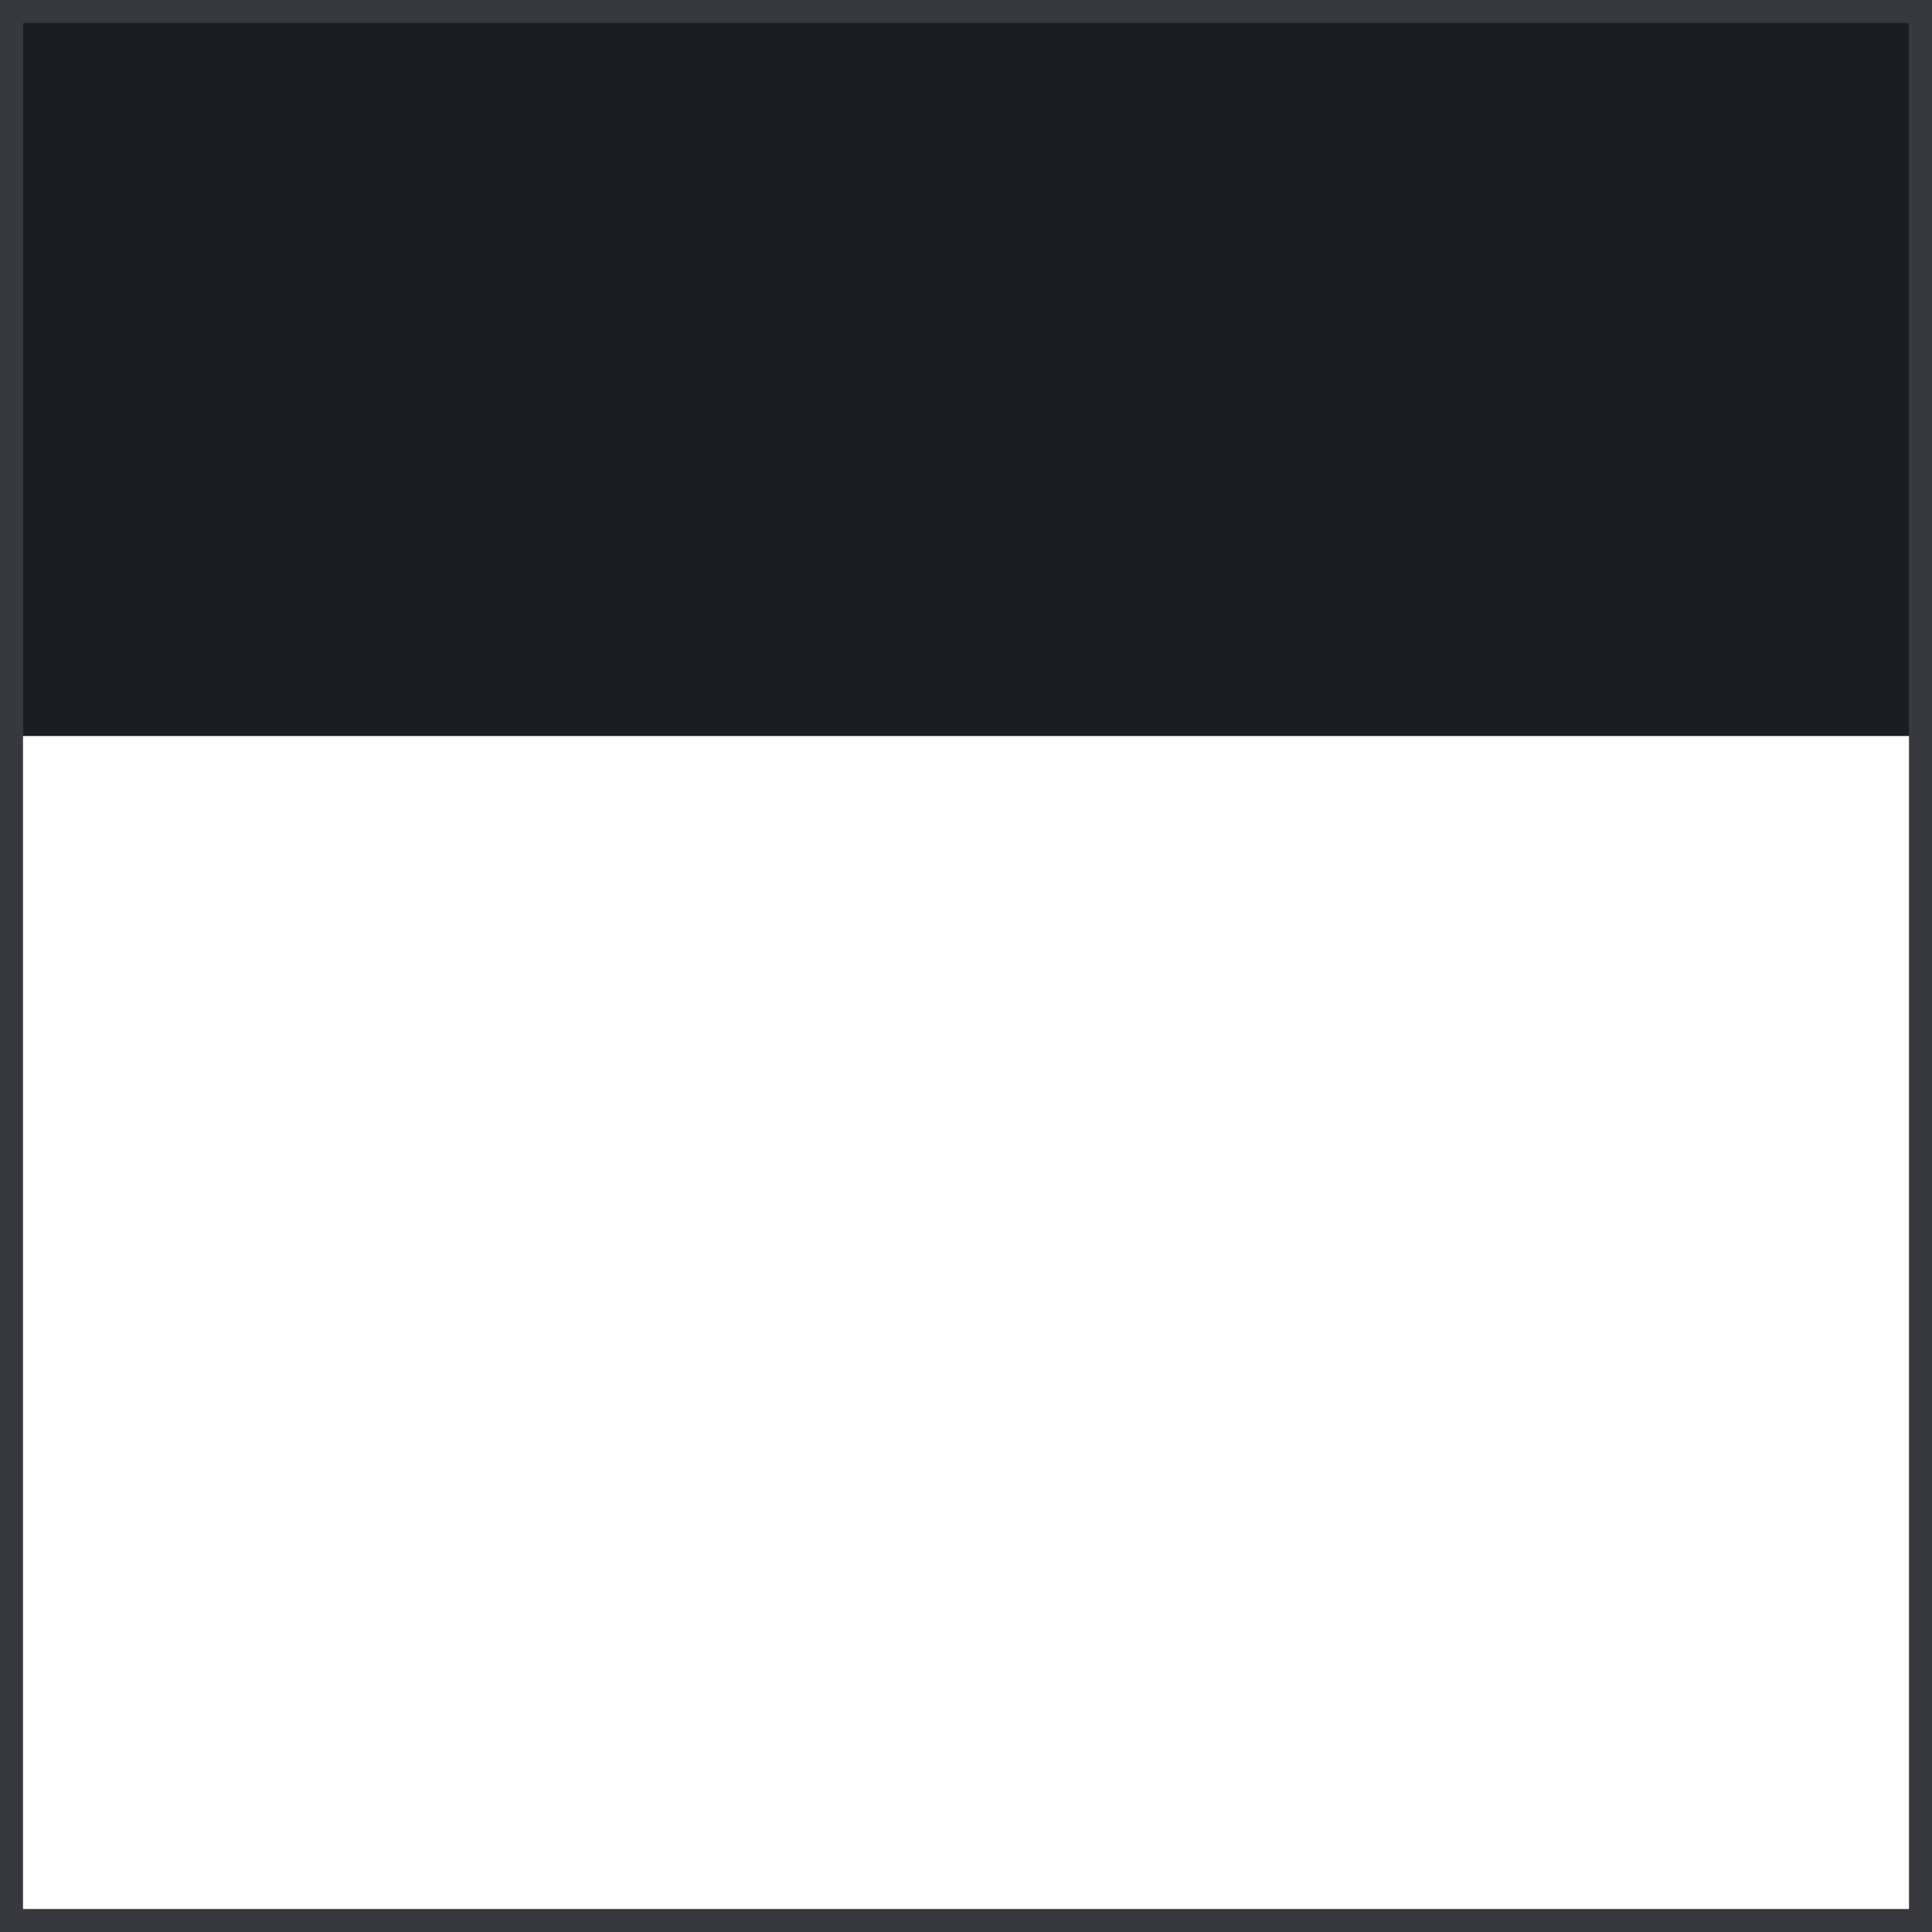
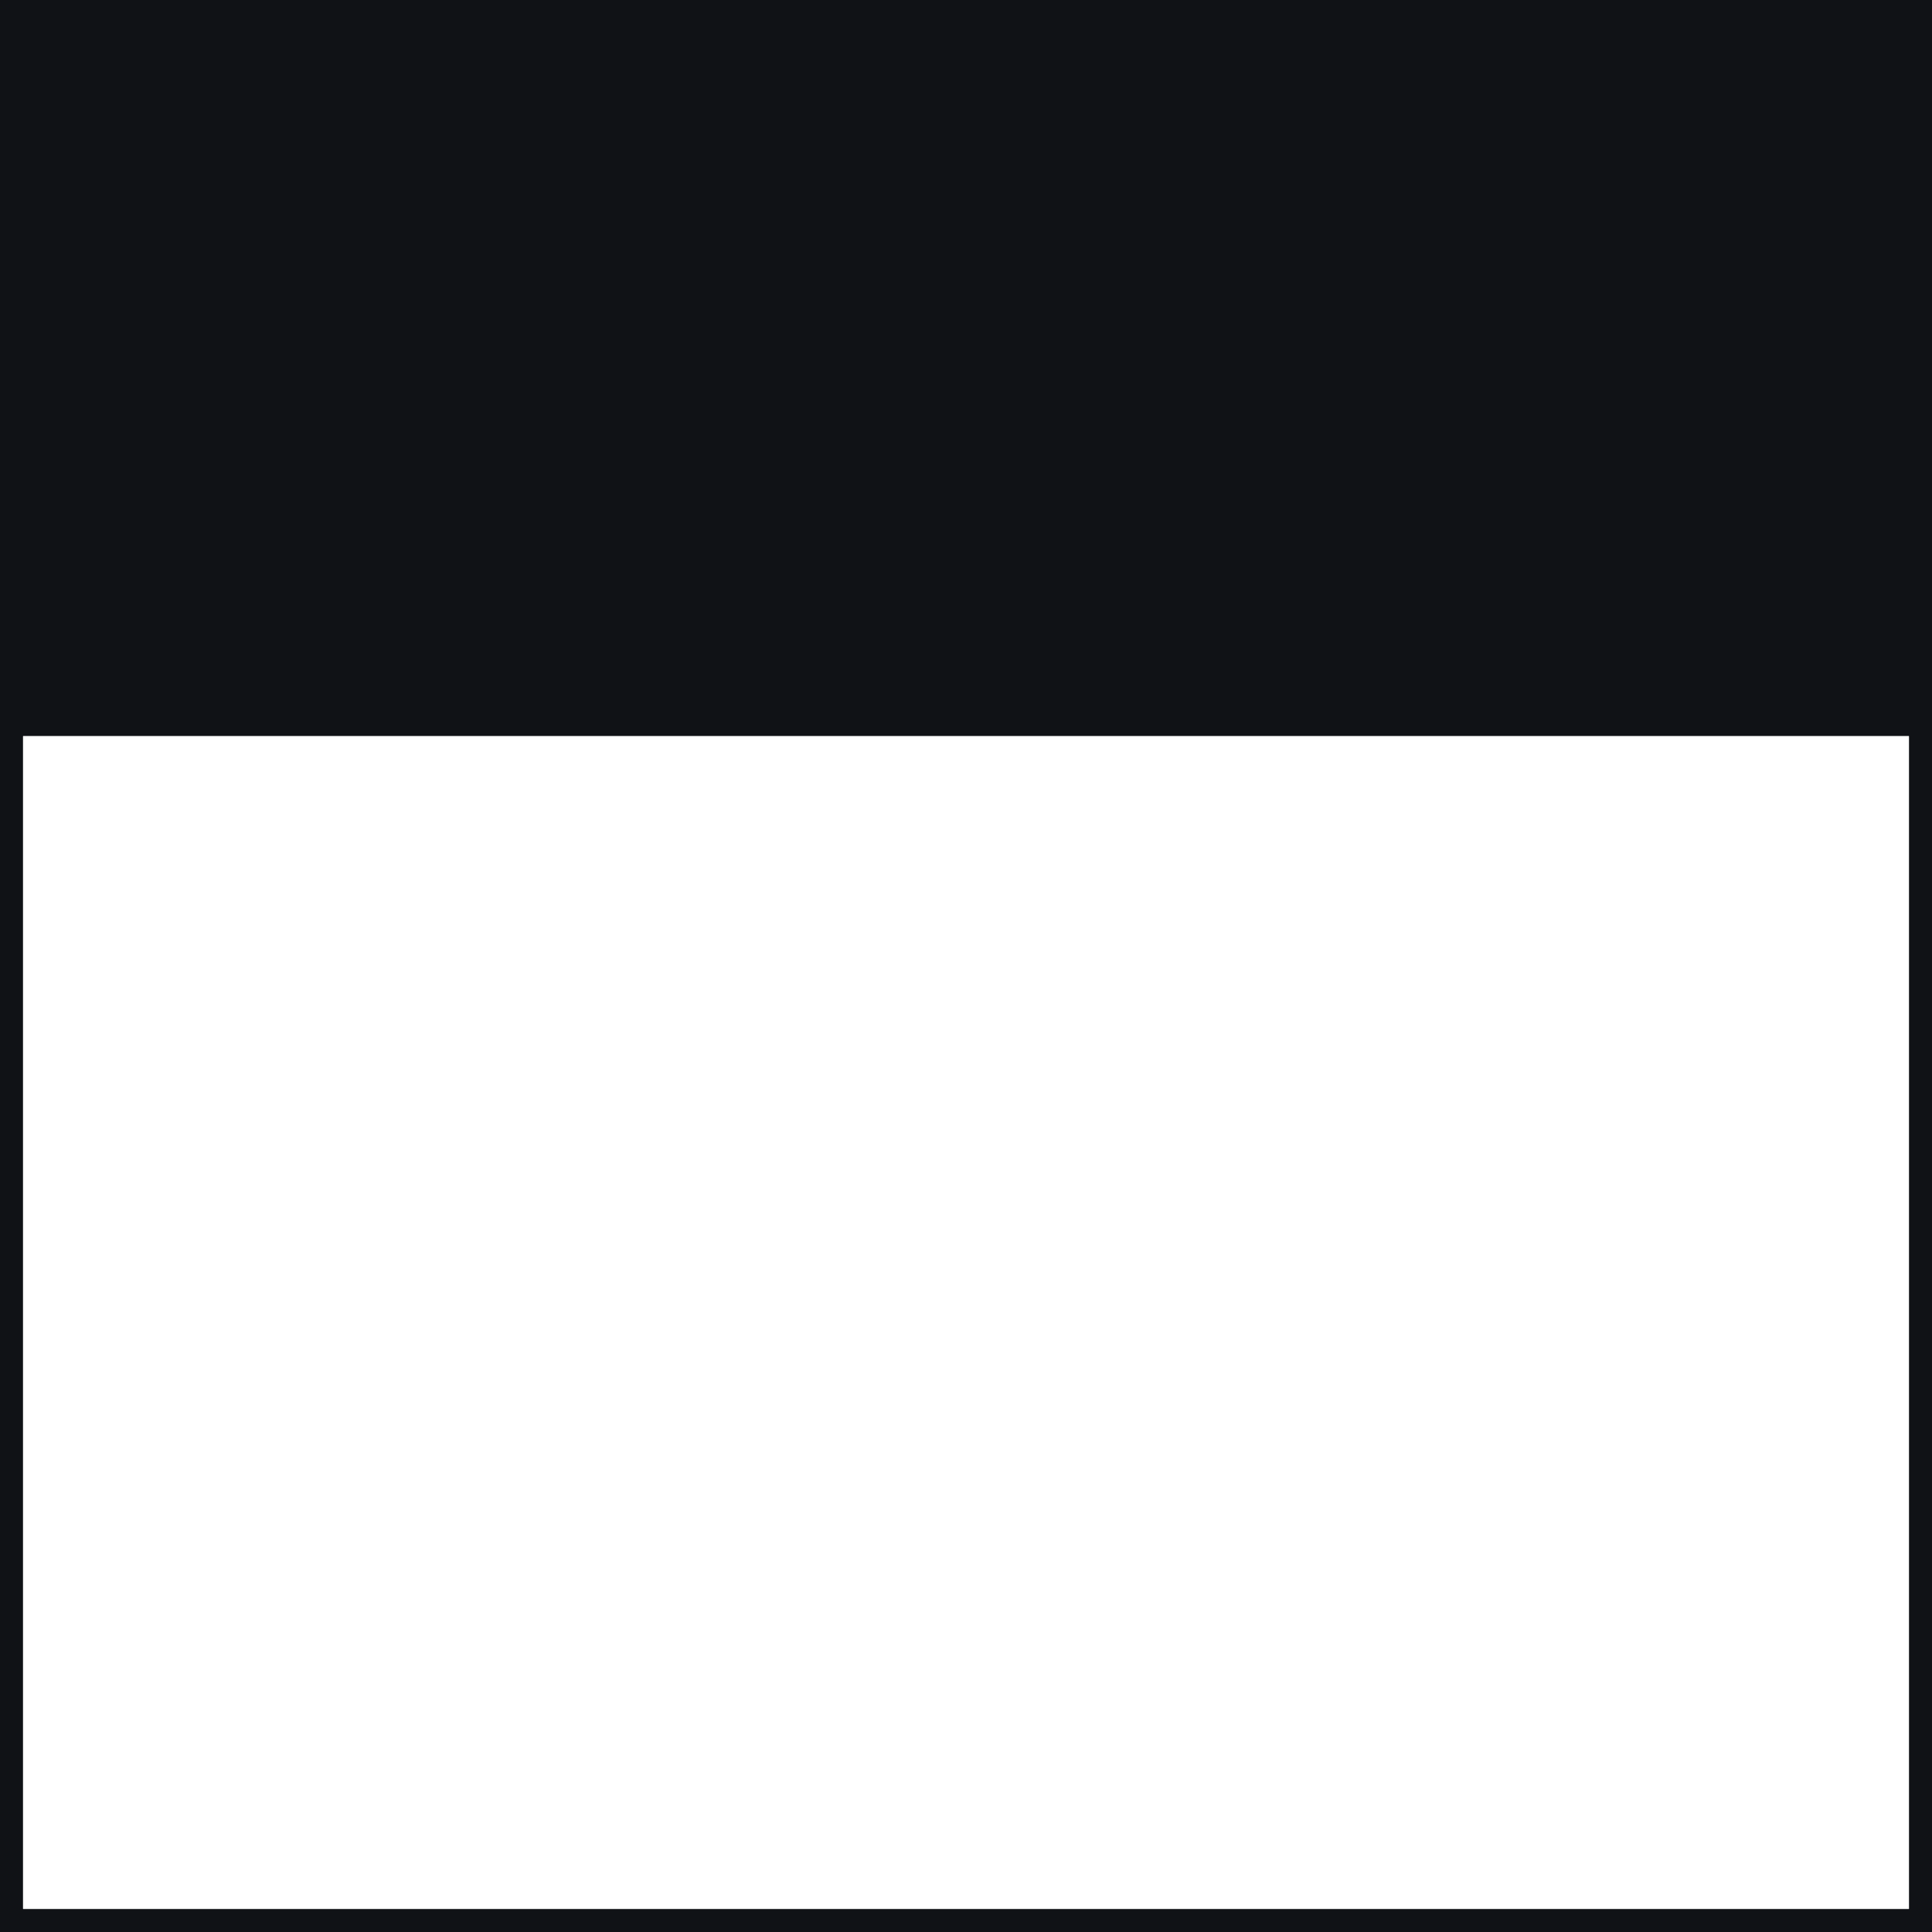
<svg xmlns="http://www.w3.org/2000/svg" width="84" height="84" viewBox="0 0 84 84">
-   <rect id="decoration-center" x="0" y="0" width="84" height="32" fill="#1A1D24" />
-   <rect id="decoration-top" x="0" y="0" width="84" height="1" fill="#38393E" />
-   <rect id="decoration-left" x="0" y="0" width="1" height="84" fill="#38393E" />
-   <rect id="decoration-right" x="83" y="0" width="1" height="84" fill="#38393E" />
-   <rect id="decoration-bottom" x="0" y="83" width="84" height="1" fill="#38393E" />
-   <rect id="decoration-topleft" x="0" y="0" width="1" height="32" fill="#38393E" />
-   <rect id="decoration-topright" x="83" y="0" width="1" height="32" fill="#38393E" />
-   <rect id="decoration-bottomleft" x="0" y="83" width="1" height="1" fill="#38393E" />
-   <rect id="decoration-bottomright" x="83" y="83" width="1" height="1" fill="#38393E" />
+   <rect id="decoration-center" x="0" y="0" width="84" height="32" fill="#101216" />
+   <rect id="decoration-top" x="0" y="0" width="84" height="1" fill="#101216" />
+   <rect id="decoration-left" x="0" y="0" width="1" height="84" fill="#101216" />
+   <rect id="decoration-right" x="83" y="0" width="1" height="84" fill="#101216" />
+   <rect id="decoration-bottom" x="0" y="83" width="84" height="1" fill="#101216" />
+   <rect id="decoration-topleft" x="0" y="0" width="1" height="32" fill="#101216" />
+   <rect id="decoration-topright" x="83" y="0" width="1" height="32" fill="#101216" />
+   <rect id="decoration-bottomleft" x="0" y="83" width="1" height="1" fill="#101216" />
+   <rect id="decoration-bottomright" x="83" y="83" width="1" height="1" fill="#101216" />
</svg>
